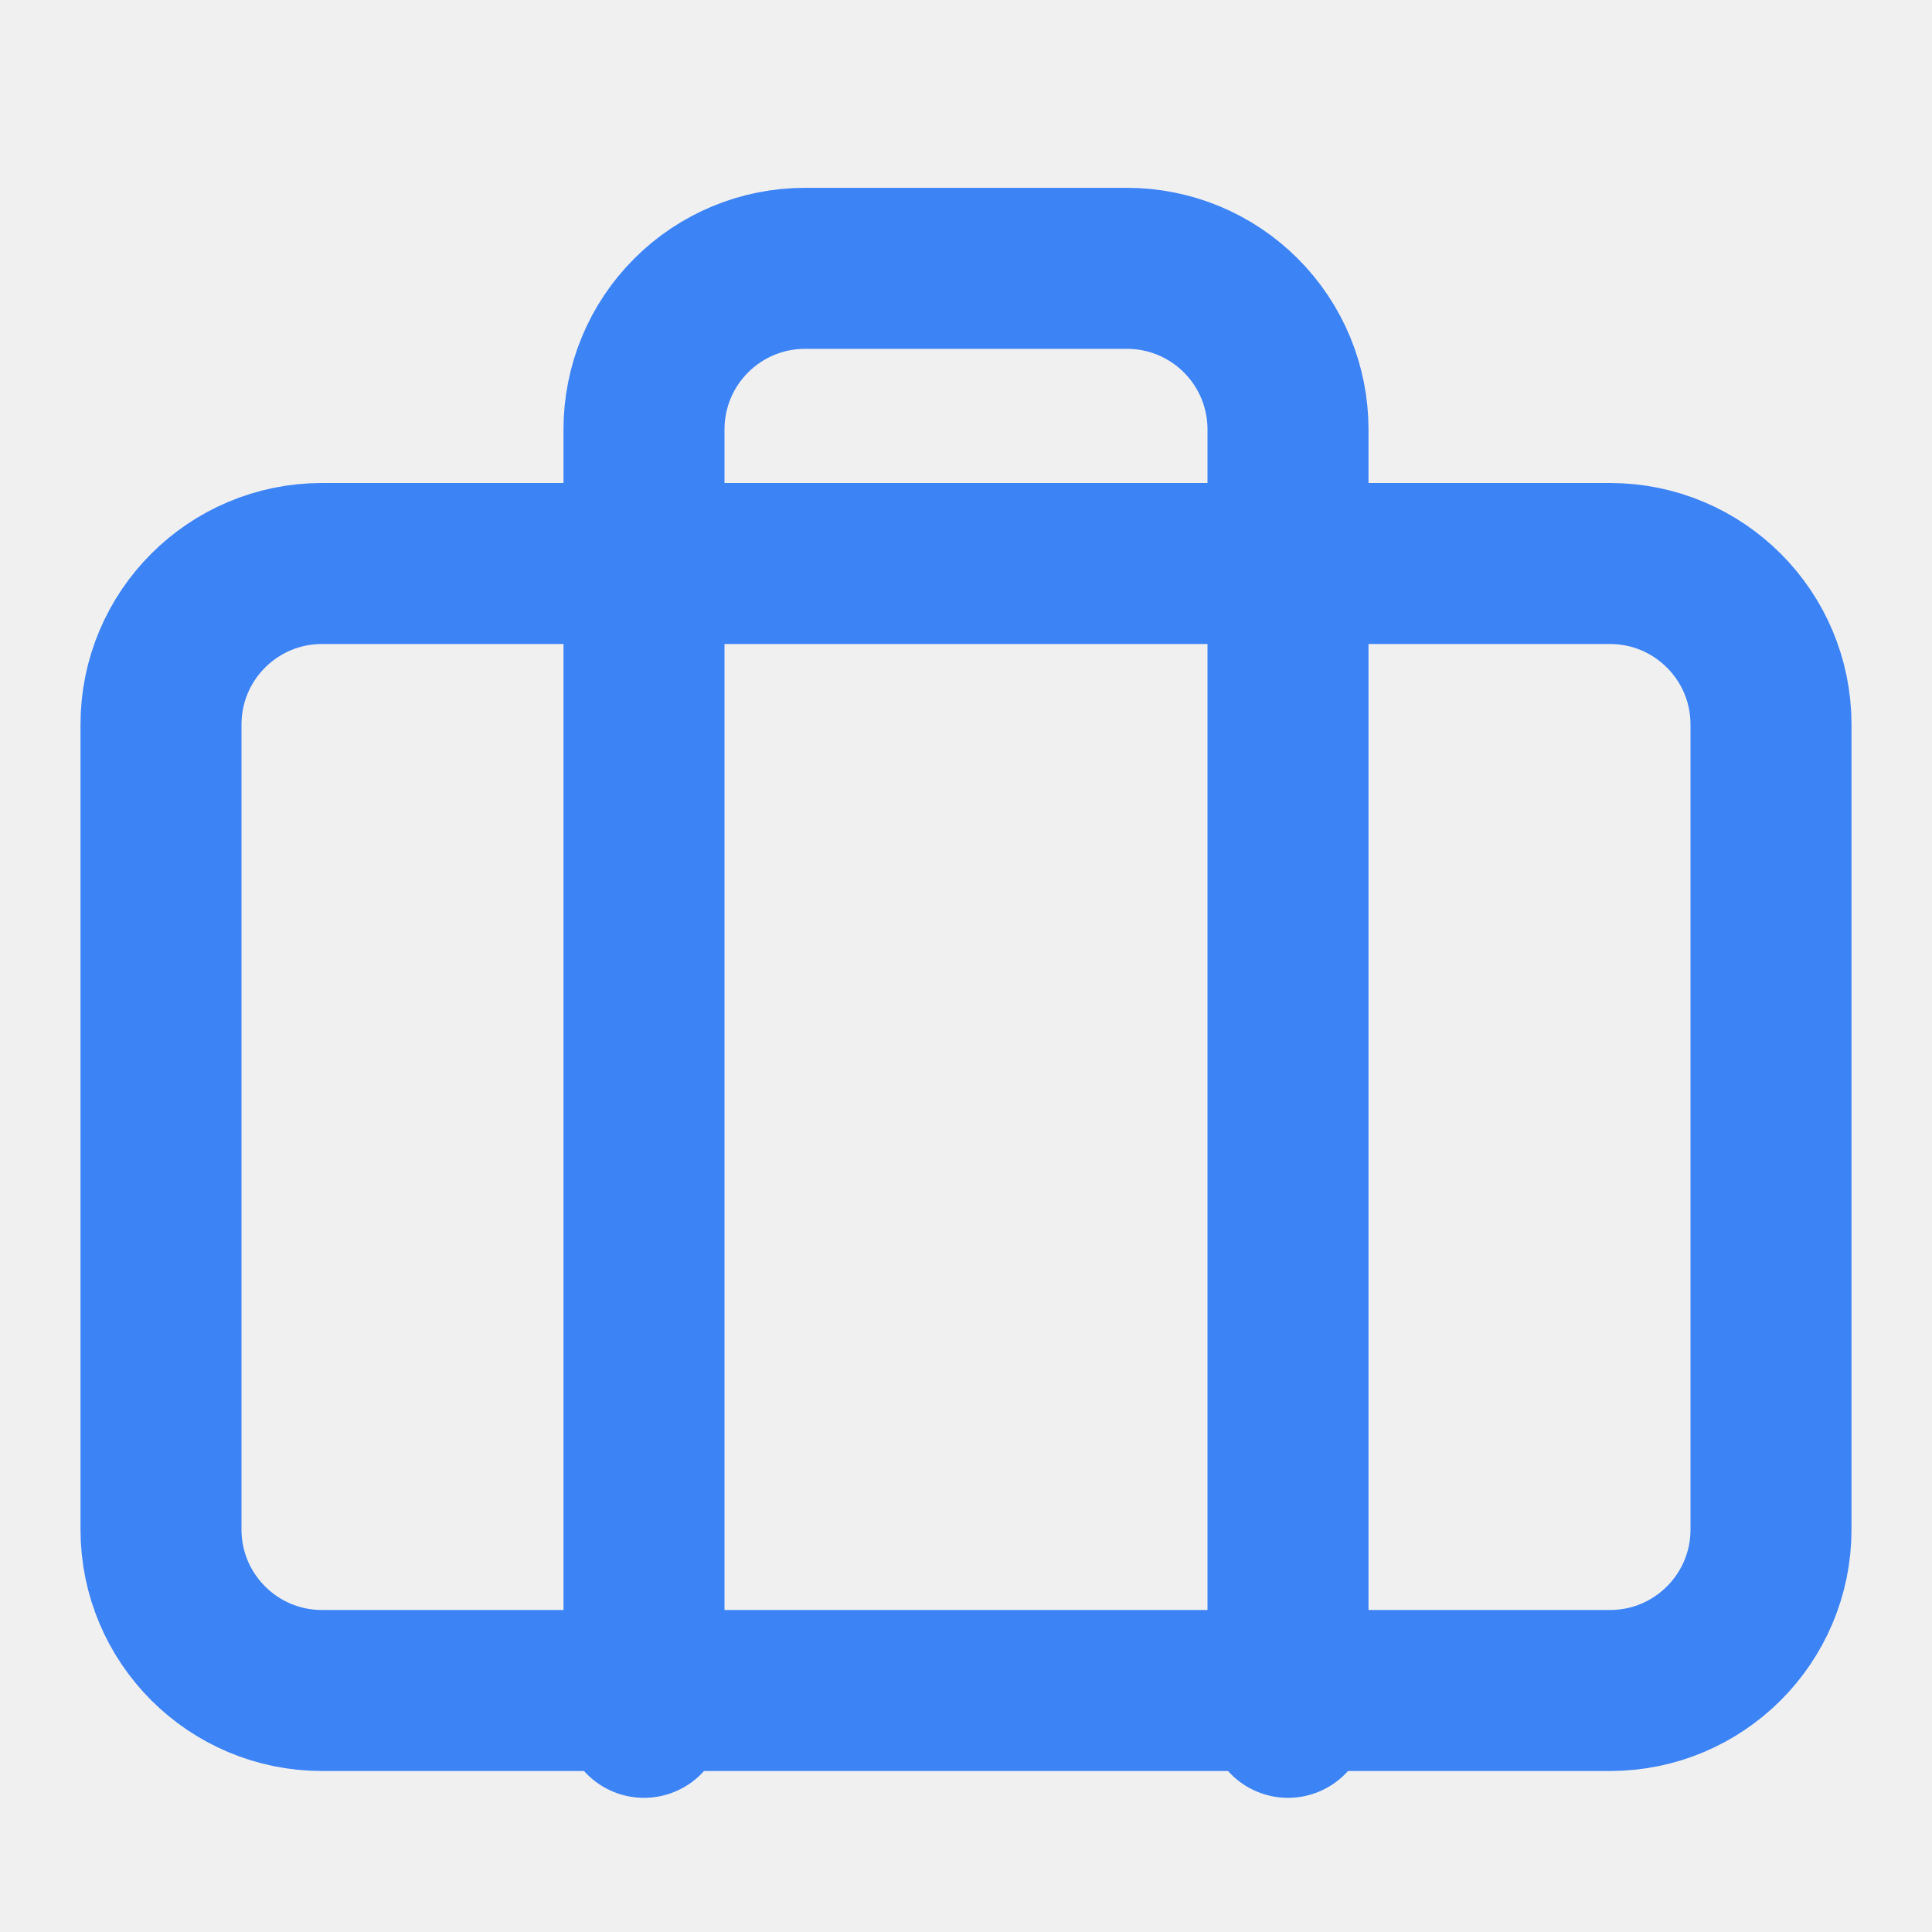
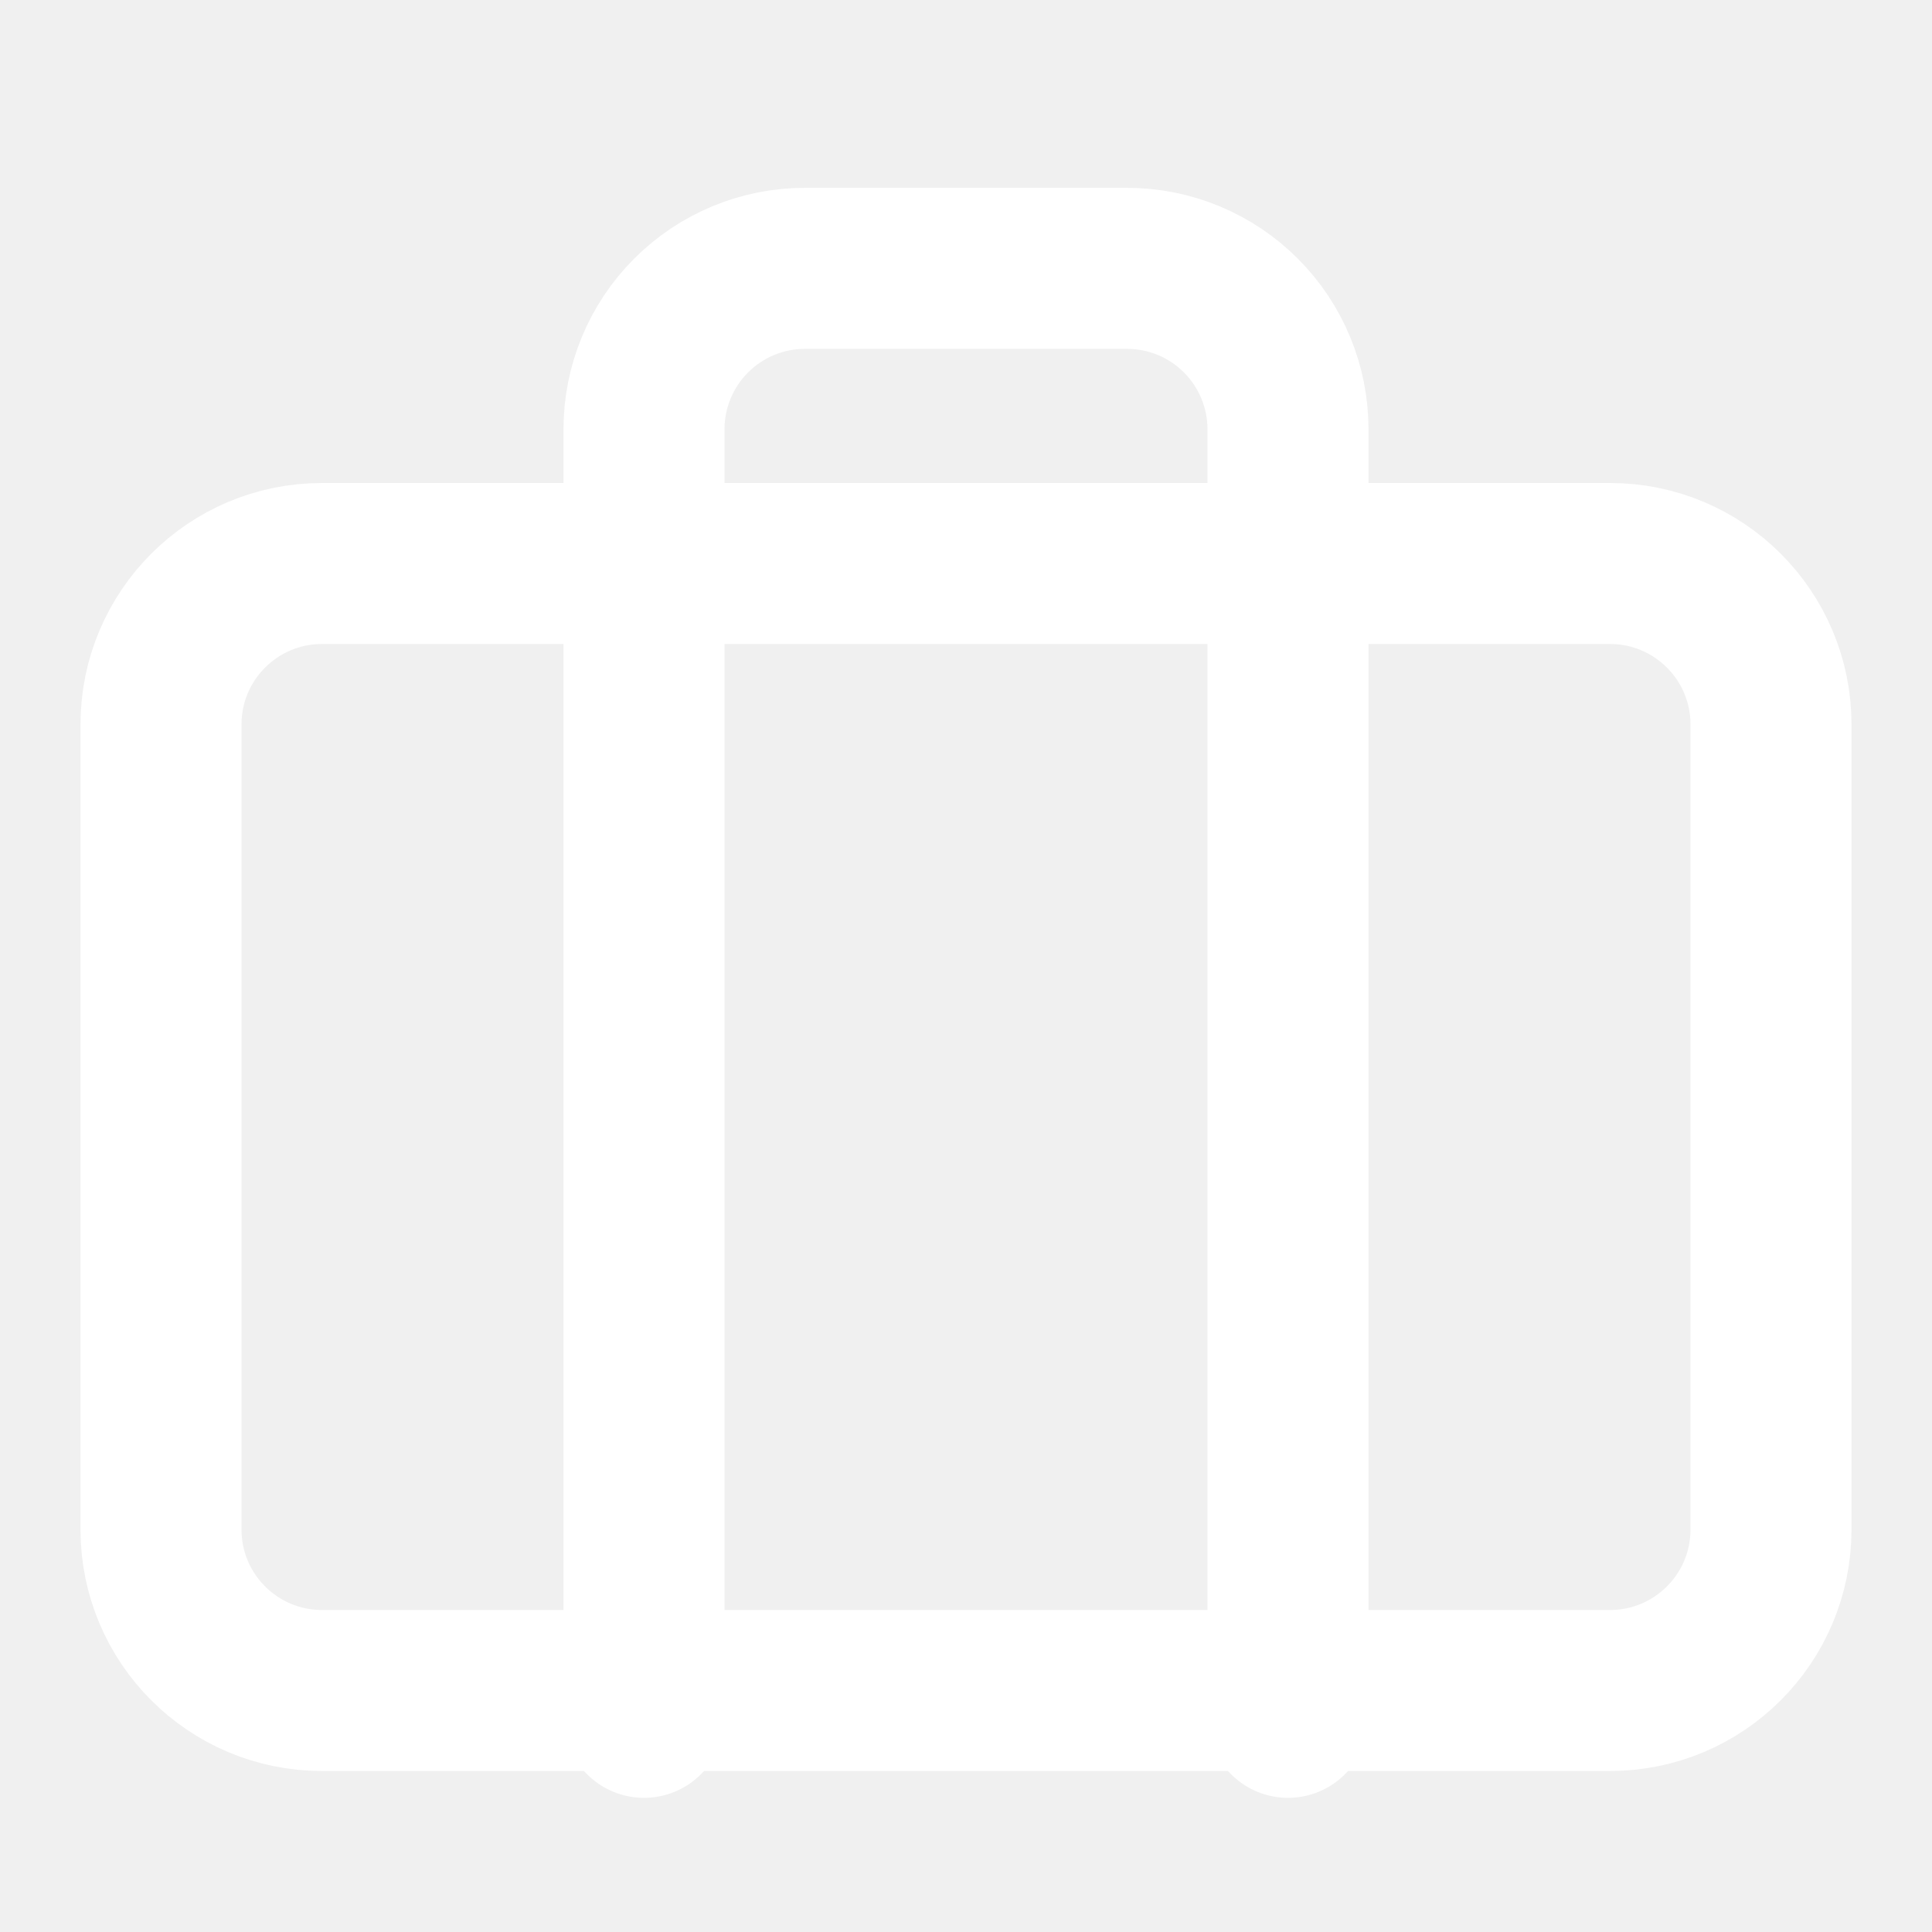
<svg xmlns="http://www.w3.org/2000/svg" width="36" height="36" viewBox="0 0 36 36" fill="none">
-   <path d="M30 10.5H6C4.343 10.5 3 11.843 3 13.5V28.5C3 30.157 4.343 31.5 6 31.5H30C31.657 31.5 33 30.157 33 28.5V13.5C33 11.843 31.657 10.5 30 10.5Z" stroke="#3C83F6" stroke-width="3" stroke-linecap="round" stroke-linejoin="round" />
-   <path d="M24 32V8C24 7.204 23.684 6.441 23.121 5.879C22.559 5.316 21.796 5 21 5H15C14.204 5 13.441 5.316 12.879 5.879C12.316 6.441 12 7.204 12 8V32" stroke="#3C83F6" stroke-width="3" stroke-linecap="round" stroke-linejoin="round" />
+   <path d="M30 10.5H6C4.343 10.5 3 11.843 3 13.5V28.5C3 30.157 4.343 31.5 6 31.5H30C31.657 31.5 33 30.157 33 28.5V13.5C33 11.843 31.657 10.5 30 10.5Z" stroke="white" stroke-width="3" stroke-linecap="round" stroke-linejoin="round" />
+   <path d="M24 32V8C24 7.204 23.684 6.441 23.121 5.879C22.559 5.316 21.796 5 21 5H15C14.204 5 13.441 5.316 12.879 5.879C12.316 6.441 12 7.204 12 8V32" stroke="white" stroke-width="3" stroke-linecap="round" stroke-linejoin="round" />
</svg>
